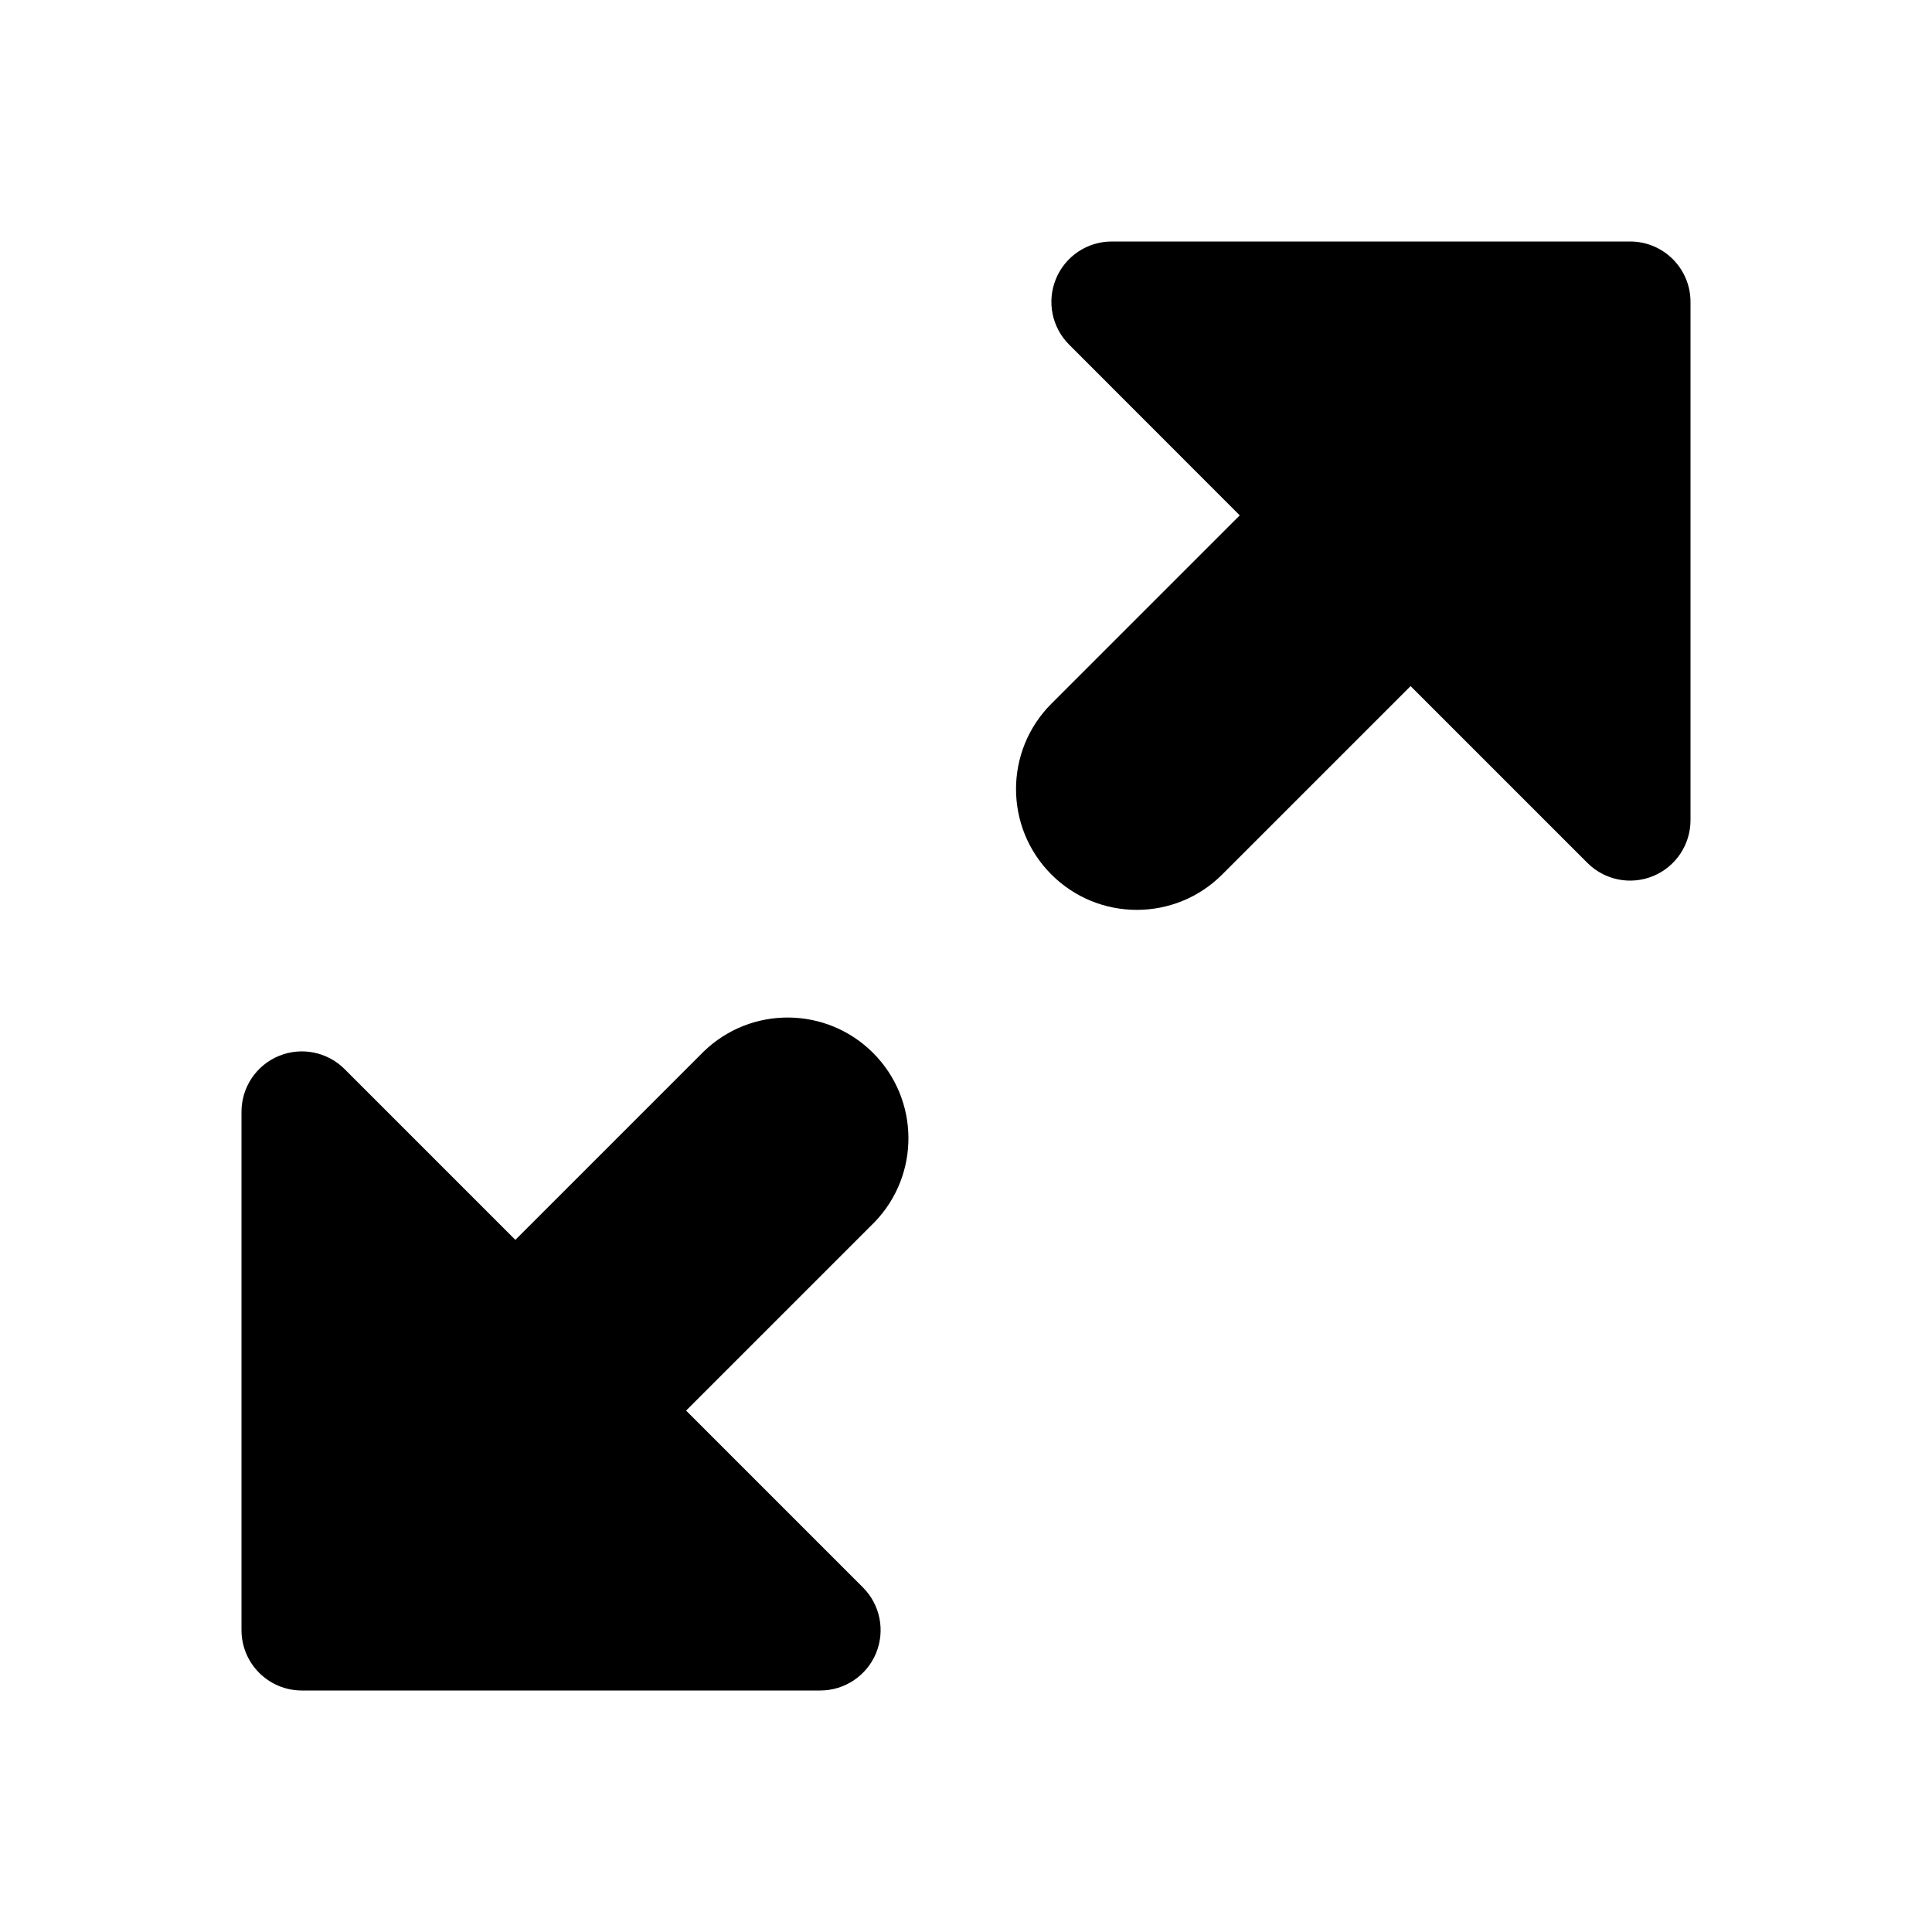
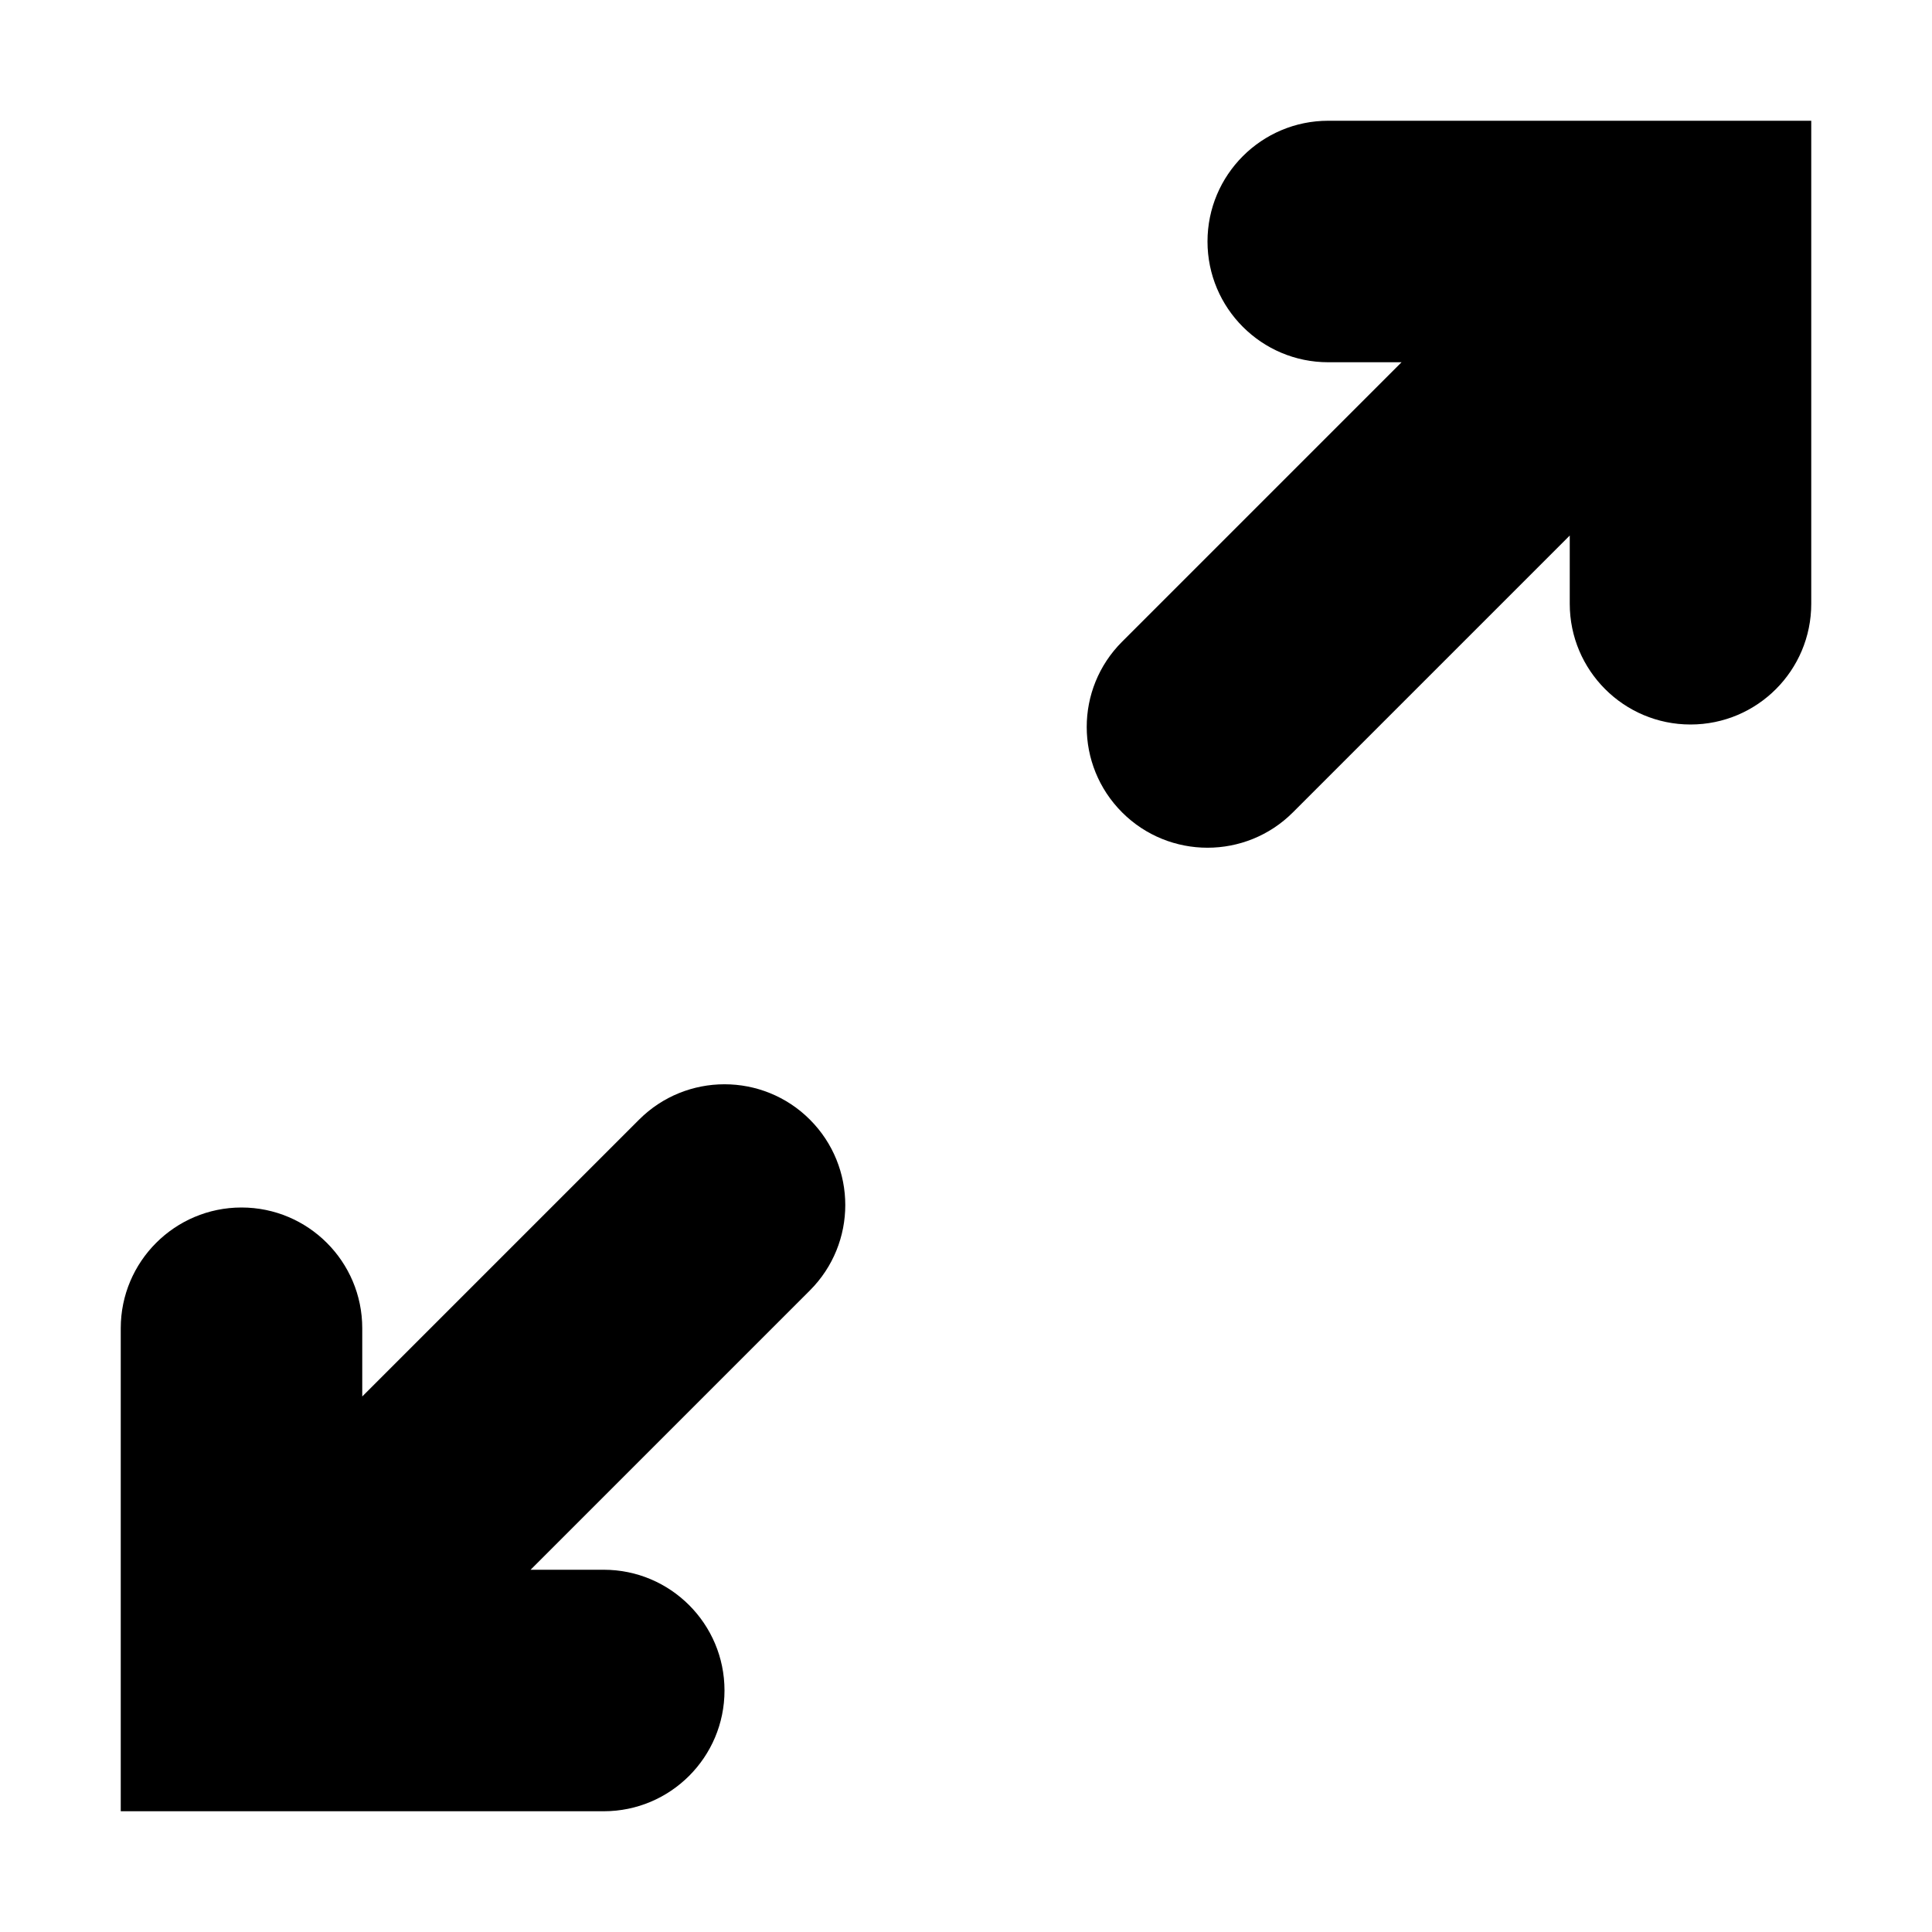
<svg xmlns="http://www.w3.org/2000/svg" width="16" height="16" viewBox="0 0 16 16">
-   <path d="M5.682 11.682l1.464 1.464a.5.5 0 0 1-.353.854H2.5a.5.5 0 0 1-.5-.5V9.207a.5.5 0 0 1 .854-.353l1.414 1.414 1.56-1.56a1 1 0 0 1 1.415 1.413l-1.561 1.561zm6-6l-1.56 1.56a1 1 0 1 1-1.415-1.414l1.56-1.56-1.413-1.414A.5.5 0 0 1 9.207 2H13.5a.5.5 0 0 1 .5.5v4.293a.5.5 0 0 1-.854.353l-1.464-1.464z" id="a" />
+   <path fill="#000000" d="M5.293,9.272 C5.683,8.882 6.317,8.882 6.707,9.272 C7.098,9.663 7.098,10.296 6.707,10.687 L4.394,13 L5,13 C5.552,13 6,13.448 6,14 C6,14.552 5.552,15 5,15 L1,15 L1,11 C1,10.448 1.448,10 2,10 C2.552,10 3,10.448 3,11 L3,11.565 L5.293,9.272 Z M15,1 L15,5 C15,5.552 14.553,6 14,6 C13.448,6 13,5.552 13,5 L13,4.435 L10.707,6.728 C10.317,7.118 9.683,7.118 9.293,6.728 C8.902,6.337 8.902,5.704 9.293,5.314 L11.607,3 L11,3 C10.448,3 10,2.552 10,2 C10,1.448 10.448,1 11,1 L15,1 Z" />
</svg>
